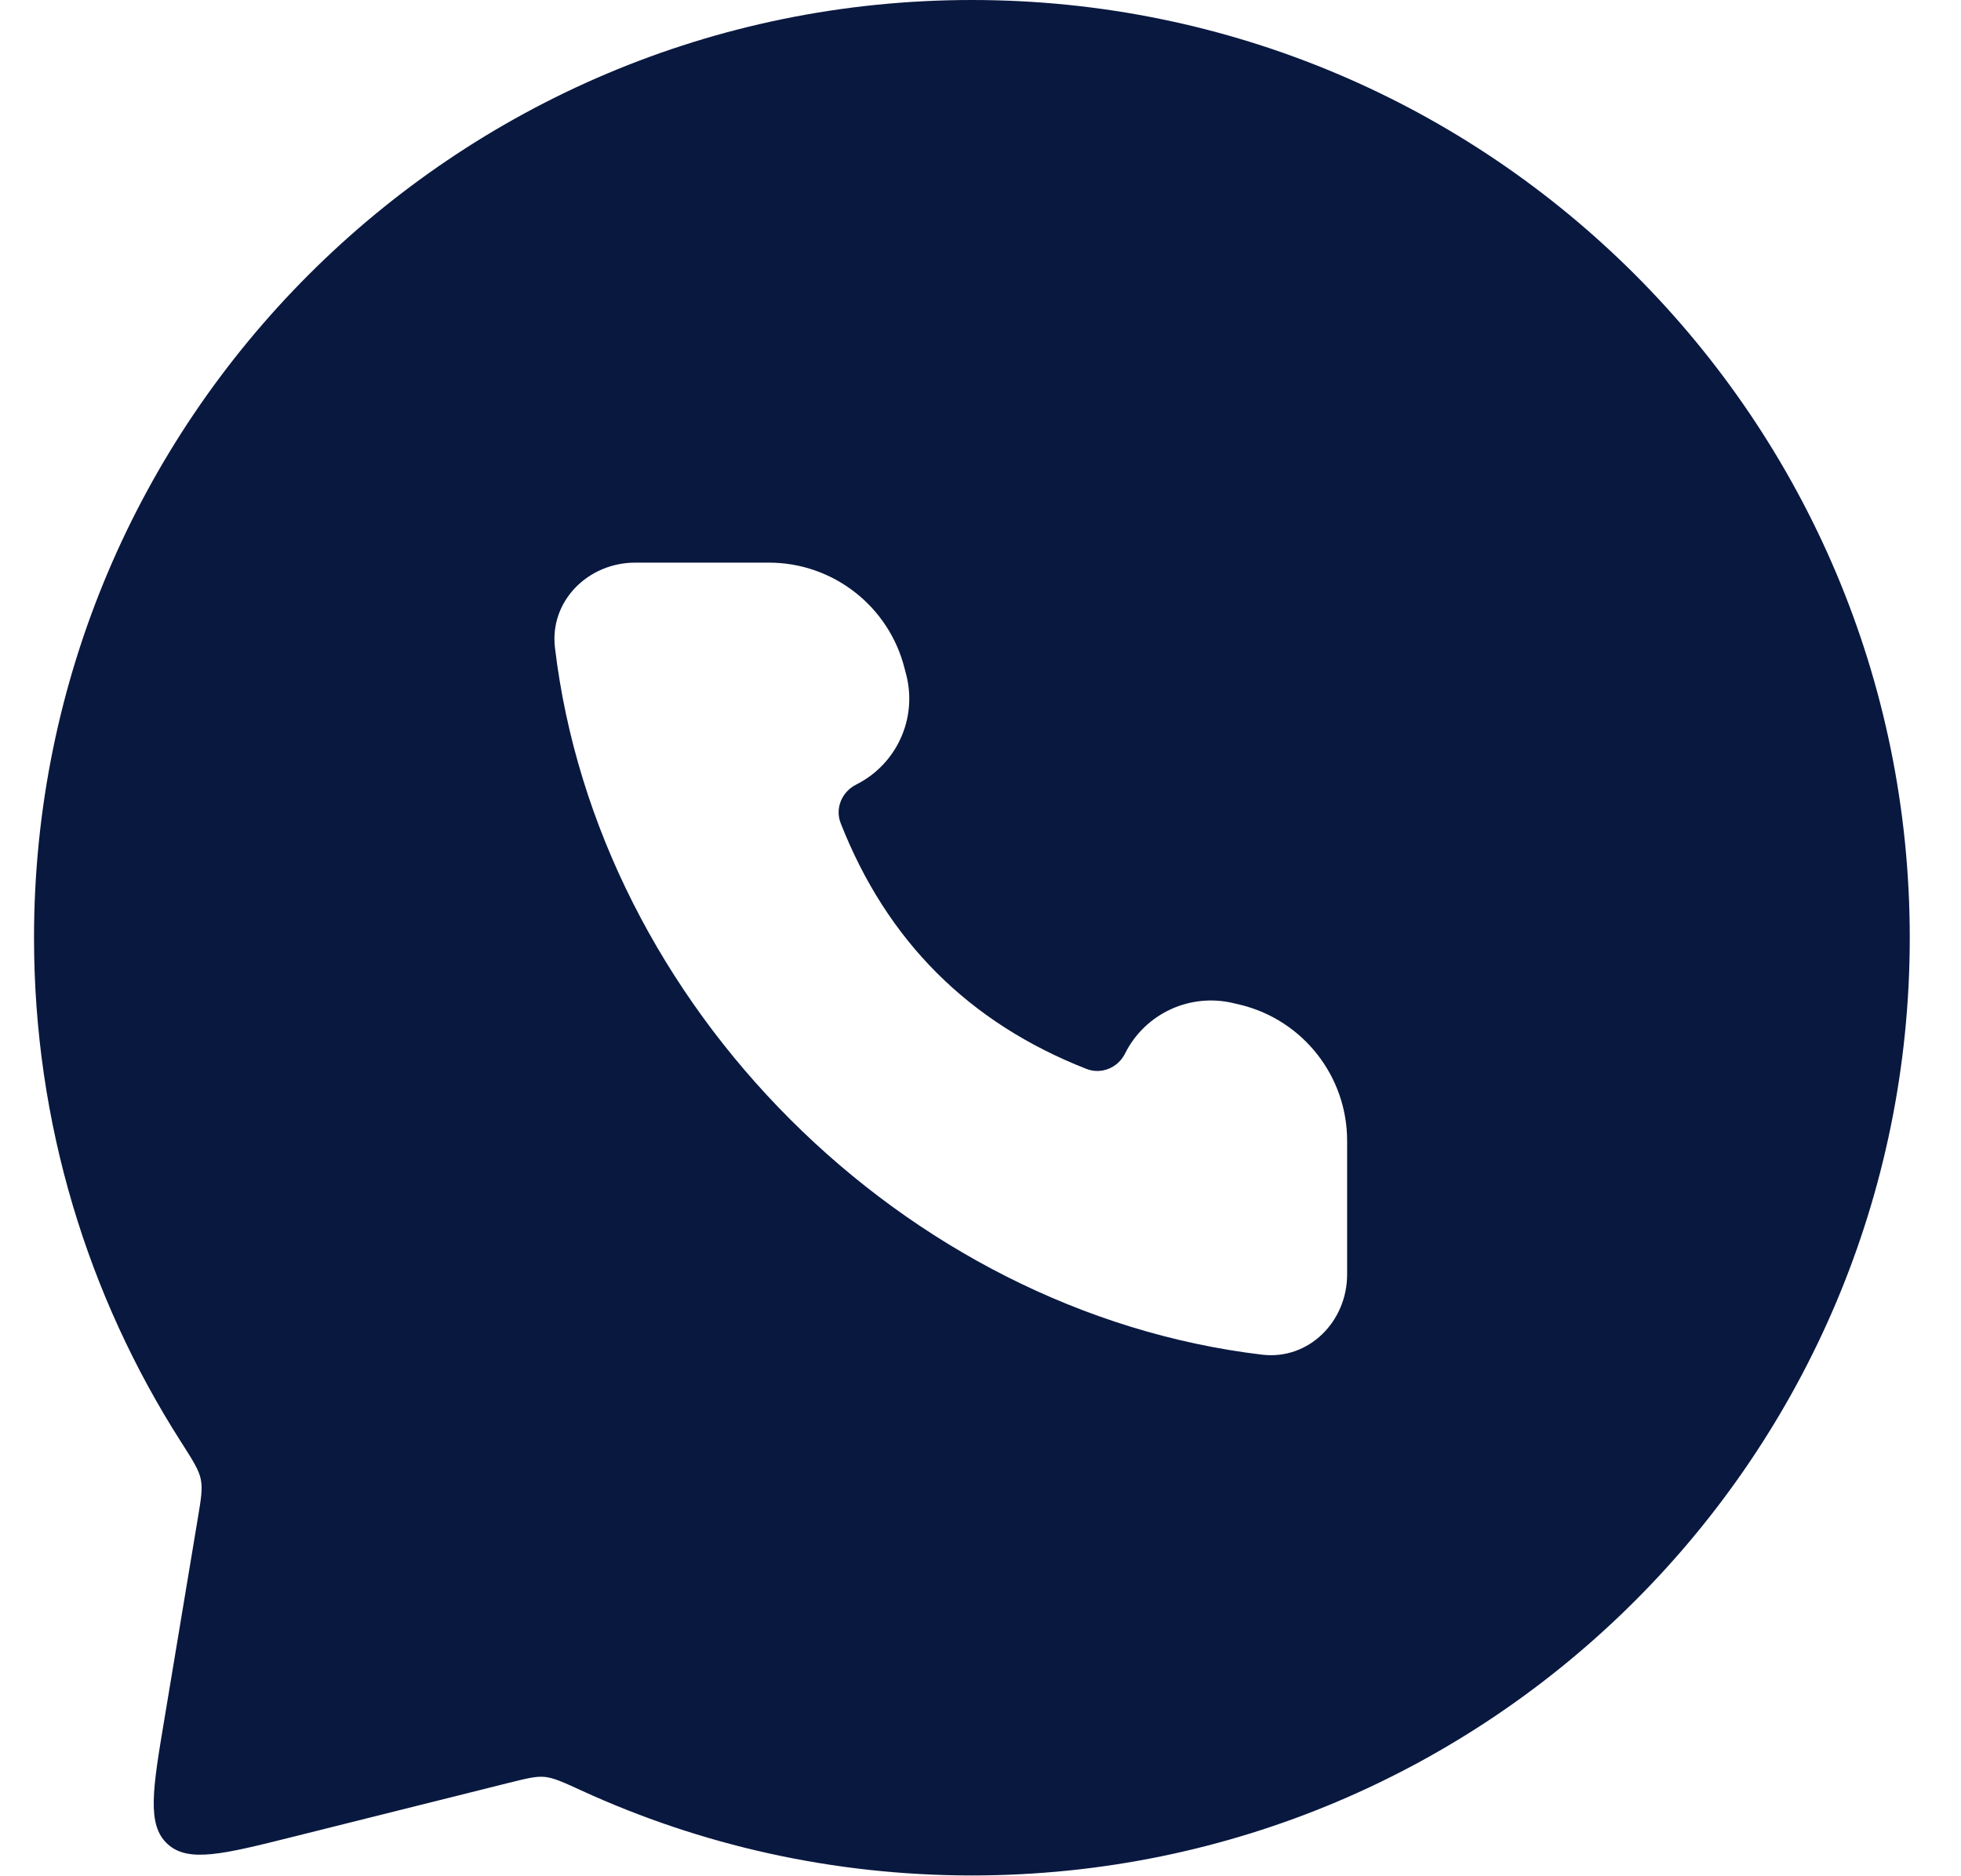
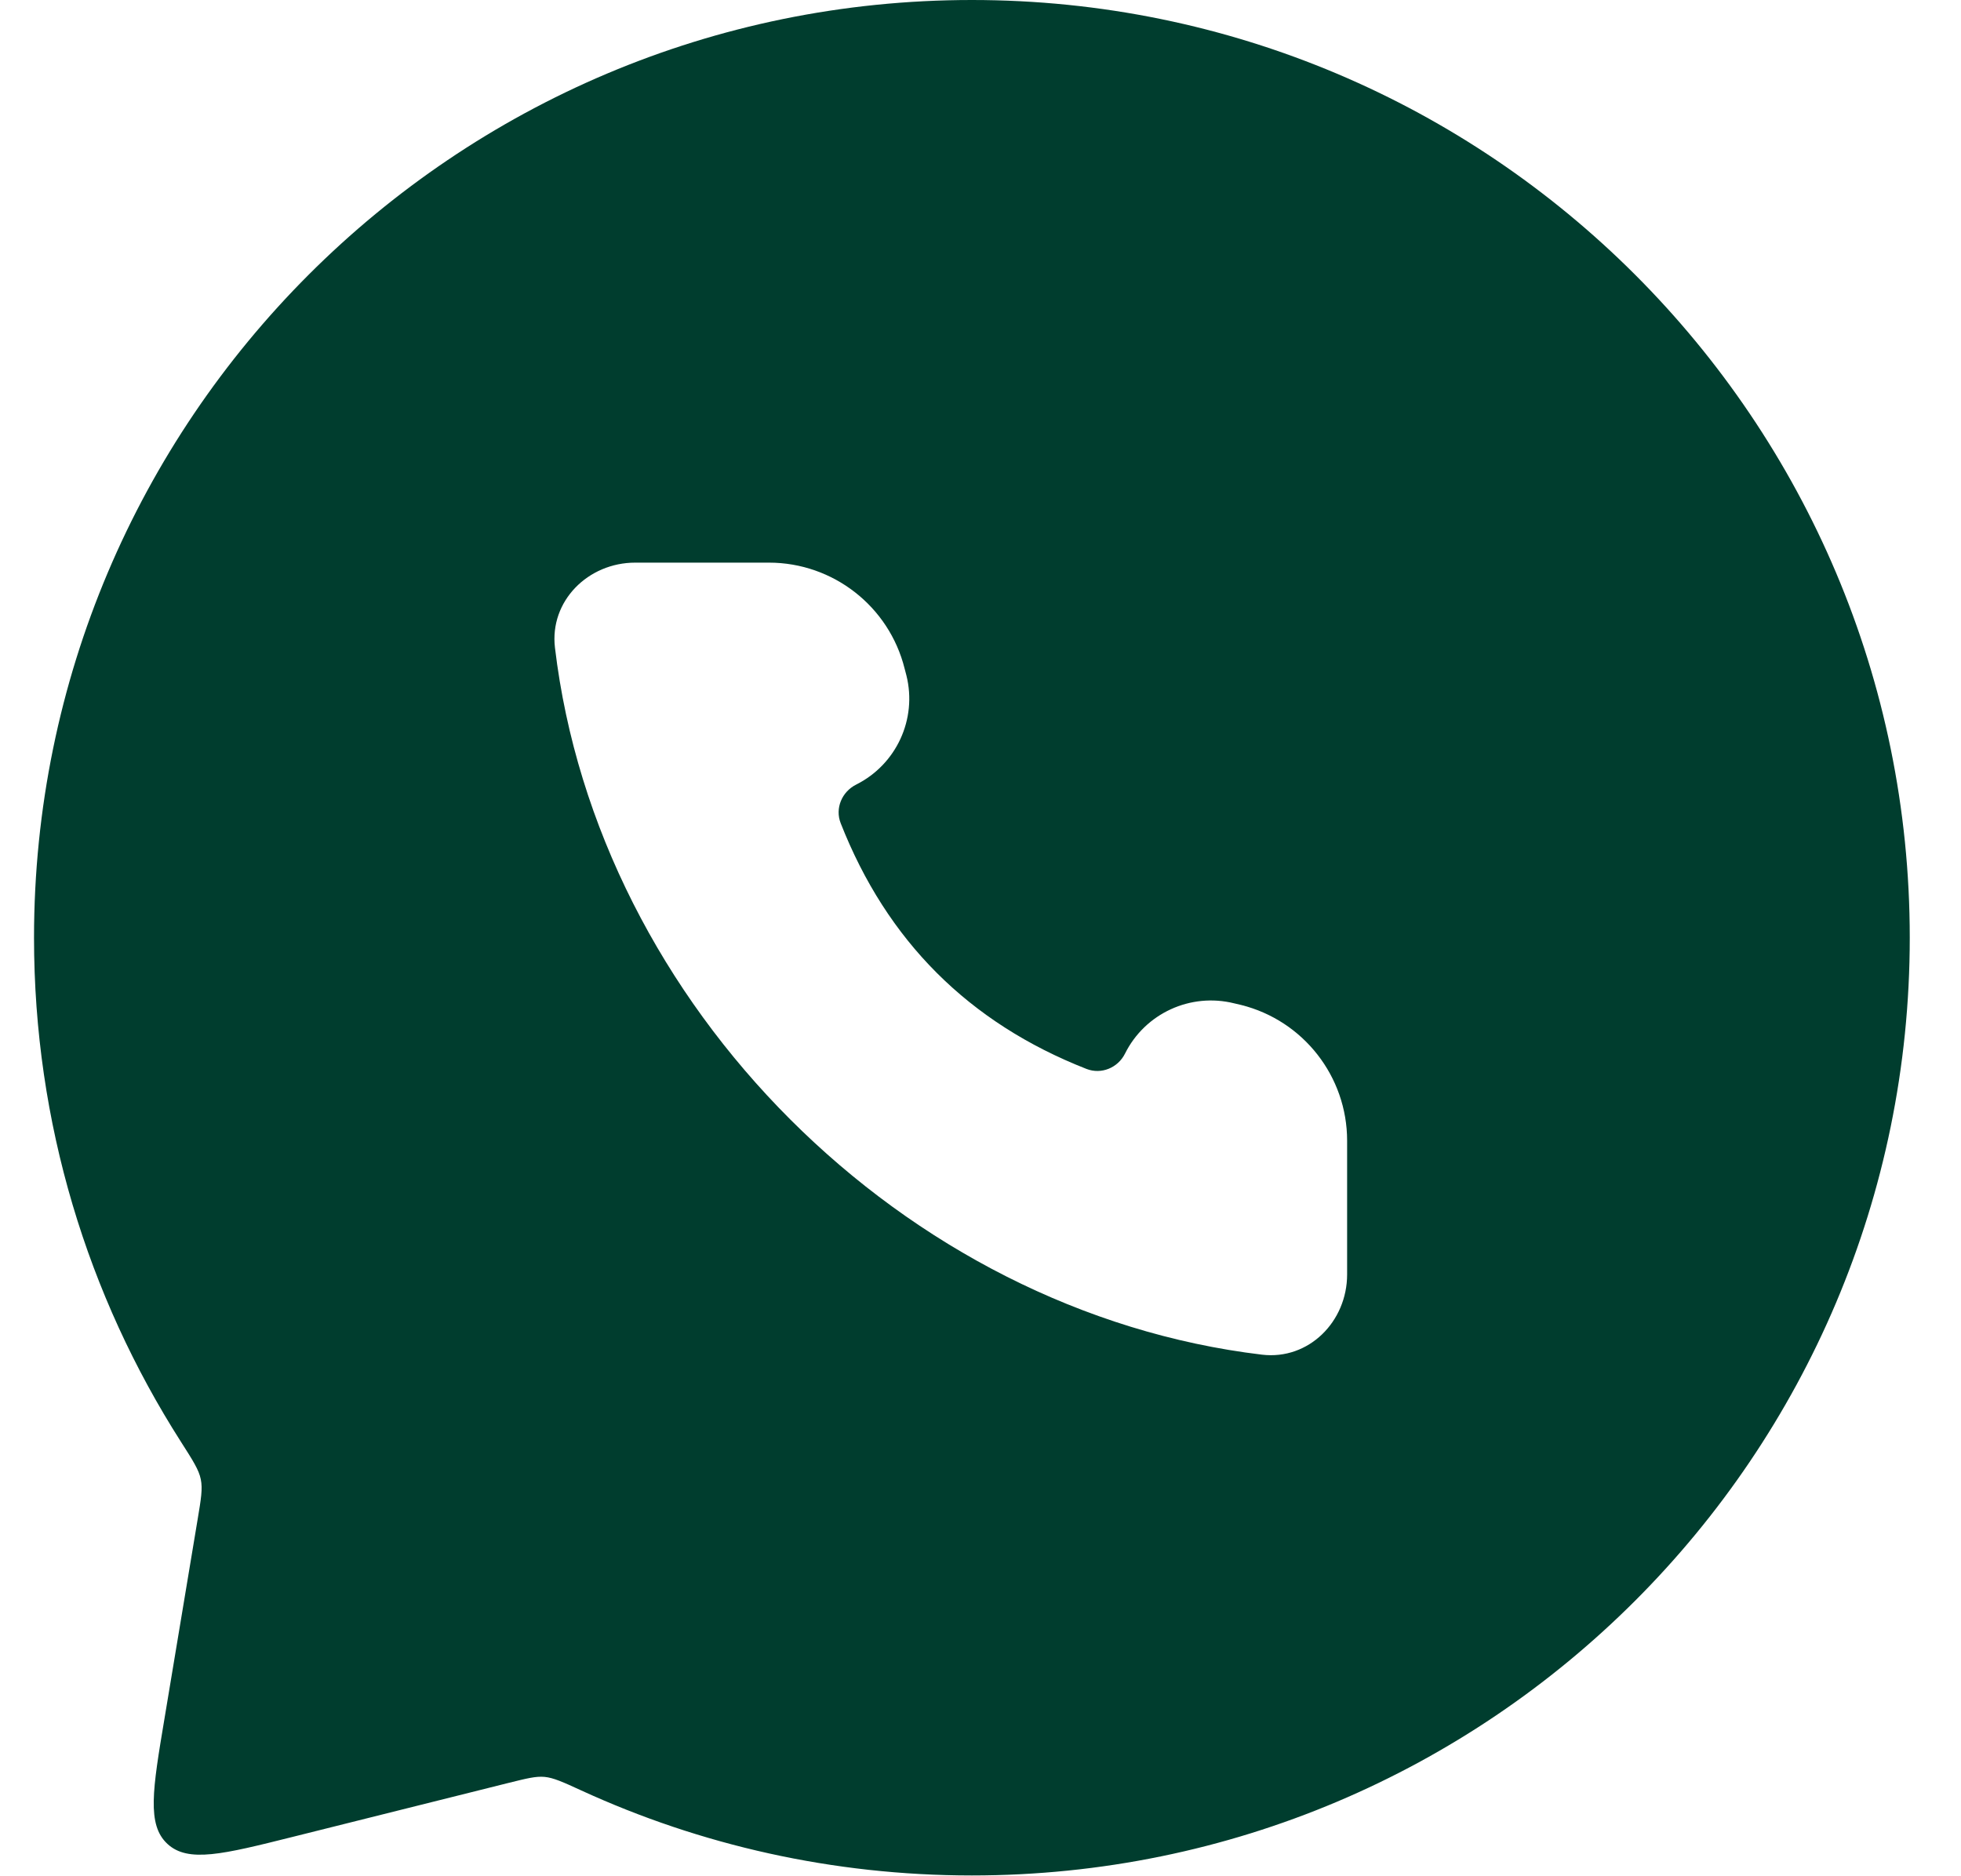
<svg xmlns="http://www.w3.org/2000/svg" width="23" height="22" viewBox="0 0 23 22" fill="none">
-   <path d="M11.399 0C17.474 0 22.399 4.925 22.399 11C22.399 17.075 17.474 22 11.399 22C9.765 22 8.213 21.643 6.818 21.003C6.601 20.903 6.491 20.854 6.388 20.844C6.284 20.834 6.177 20.862 5.962 20.915L3.431 21.548C2.615 21.752 2.206 21.854 1.964 21.63C1.721 21.406 1.79 20.991 1.929 20.161L2.318 17.823C2.358 17.584 2.378 17.464 2.355 17.353C2.333 17.242 2.262 17.132 2.121 16.911C1.031 15.204 0.399 13.176 0.399 11C0.399 4.925 5.324 0 11.399 0ZM7.45 6.6C6.898 6.6 6.444 7.05 6.509 7.598C7.009 11.797 10.603 15.39 14.802 15.891C15.35 15.956 15.8 15.503 15.8 14.95V13.381C15.8 12.629 15.288 11.972 14.558 11.789L14.477 11.77C13.964 11.642 13.431 11.886 13.195 12.359C13.112 12.526 12.917 12.607 12.743 12.539C11.363 11.998 10.402 11.037 9.86 9.656C9.792 9.482 9.874 9.288 10.041 9.204C10.513 8.968 10.759 8.436 10.631 7.923L10.61 7.843C10.428 7.113 9.771 6.6 9.019 6.6H7.45Z" fill="#09183F" />
+   <path d="M11.399 0C17.474 0 22.399 4.925 22.399 11C22.399 17.075 17.474 22 11.399 22C9.765 22 8.213 21.643 6.818 21.003C6.601 20.903 6.491 20.854 6.388 20.844C6.284 20.834 6.177 20.862 5.962 20.915L3.431 21.548C2.615 21.752 2.206 21.854 1.964 21.63C1.721 21.406 1.79 20.991 1.929 20.161L2.318 17.823C2.358 17.584 2.378 17.464 2.355 17.353C2.333 17.242 2.262 17.132 2.121 16.911C1.031 15.204 0.399 13.176 0.399 11C0.399 4.925 5.324 0 11.399 0ZM7.45 6.6C6.898 6.6 6.444 7.05 6.509 7.598C7.009 11.797 10.603 15.39 14.802 15.891C15.35 15.956 15.8 15.503 15.8 14.95V13.381C15.8 12.629 15.288 11.972 14.558 11.789L14.477 11.77C13.964 11.642 13.431 11.886 13.195 12.359C13.112 12.526 12.917 12.607 12.743 12.539C11.363 11.998 10.402 11.037 9.86 9.656C9.792 9.482 9.874 9.288 10.041 9.204C10.513 8.968 10.759 8.436 10.631 7.923L10.61 7.843C10.428 7.113 9.771 6.6 9.019 6.6H7.45Z" fill="#003D2E" />
</svg>
